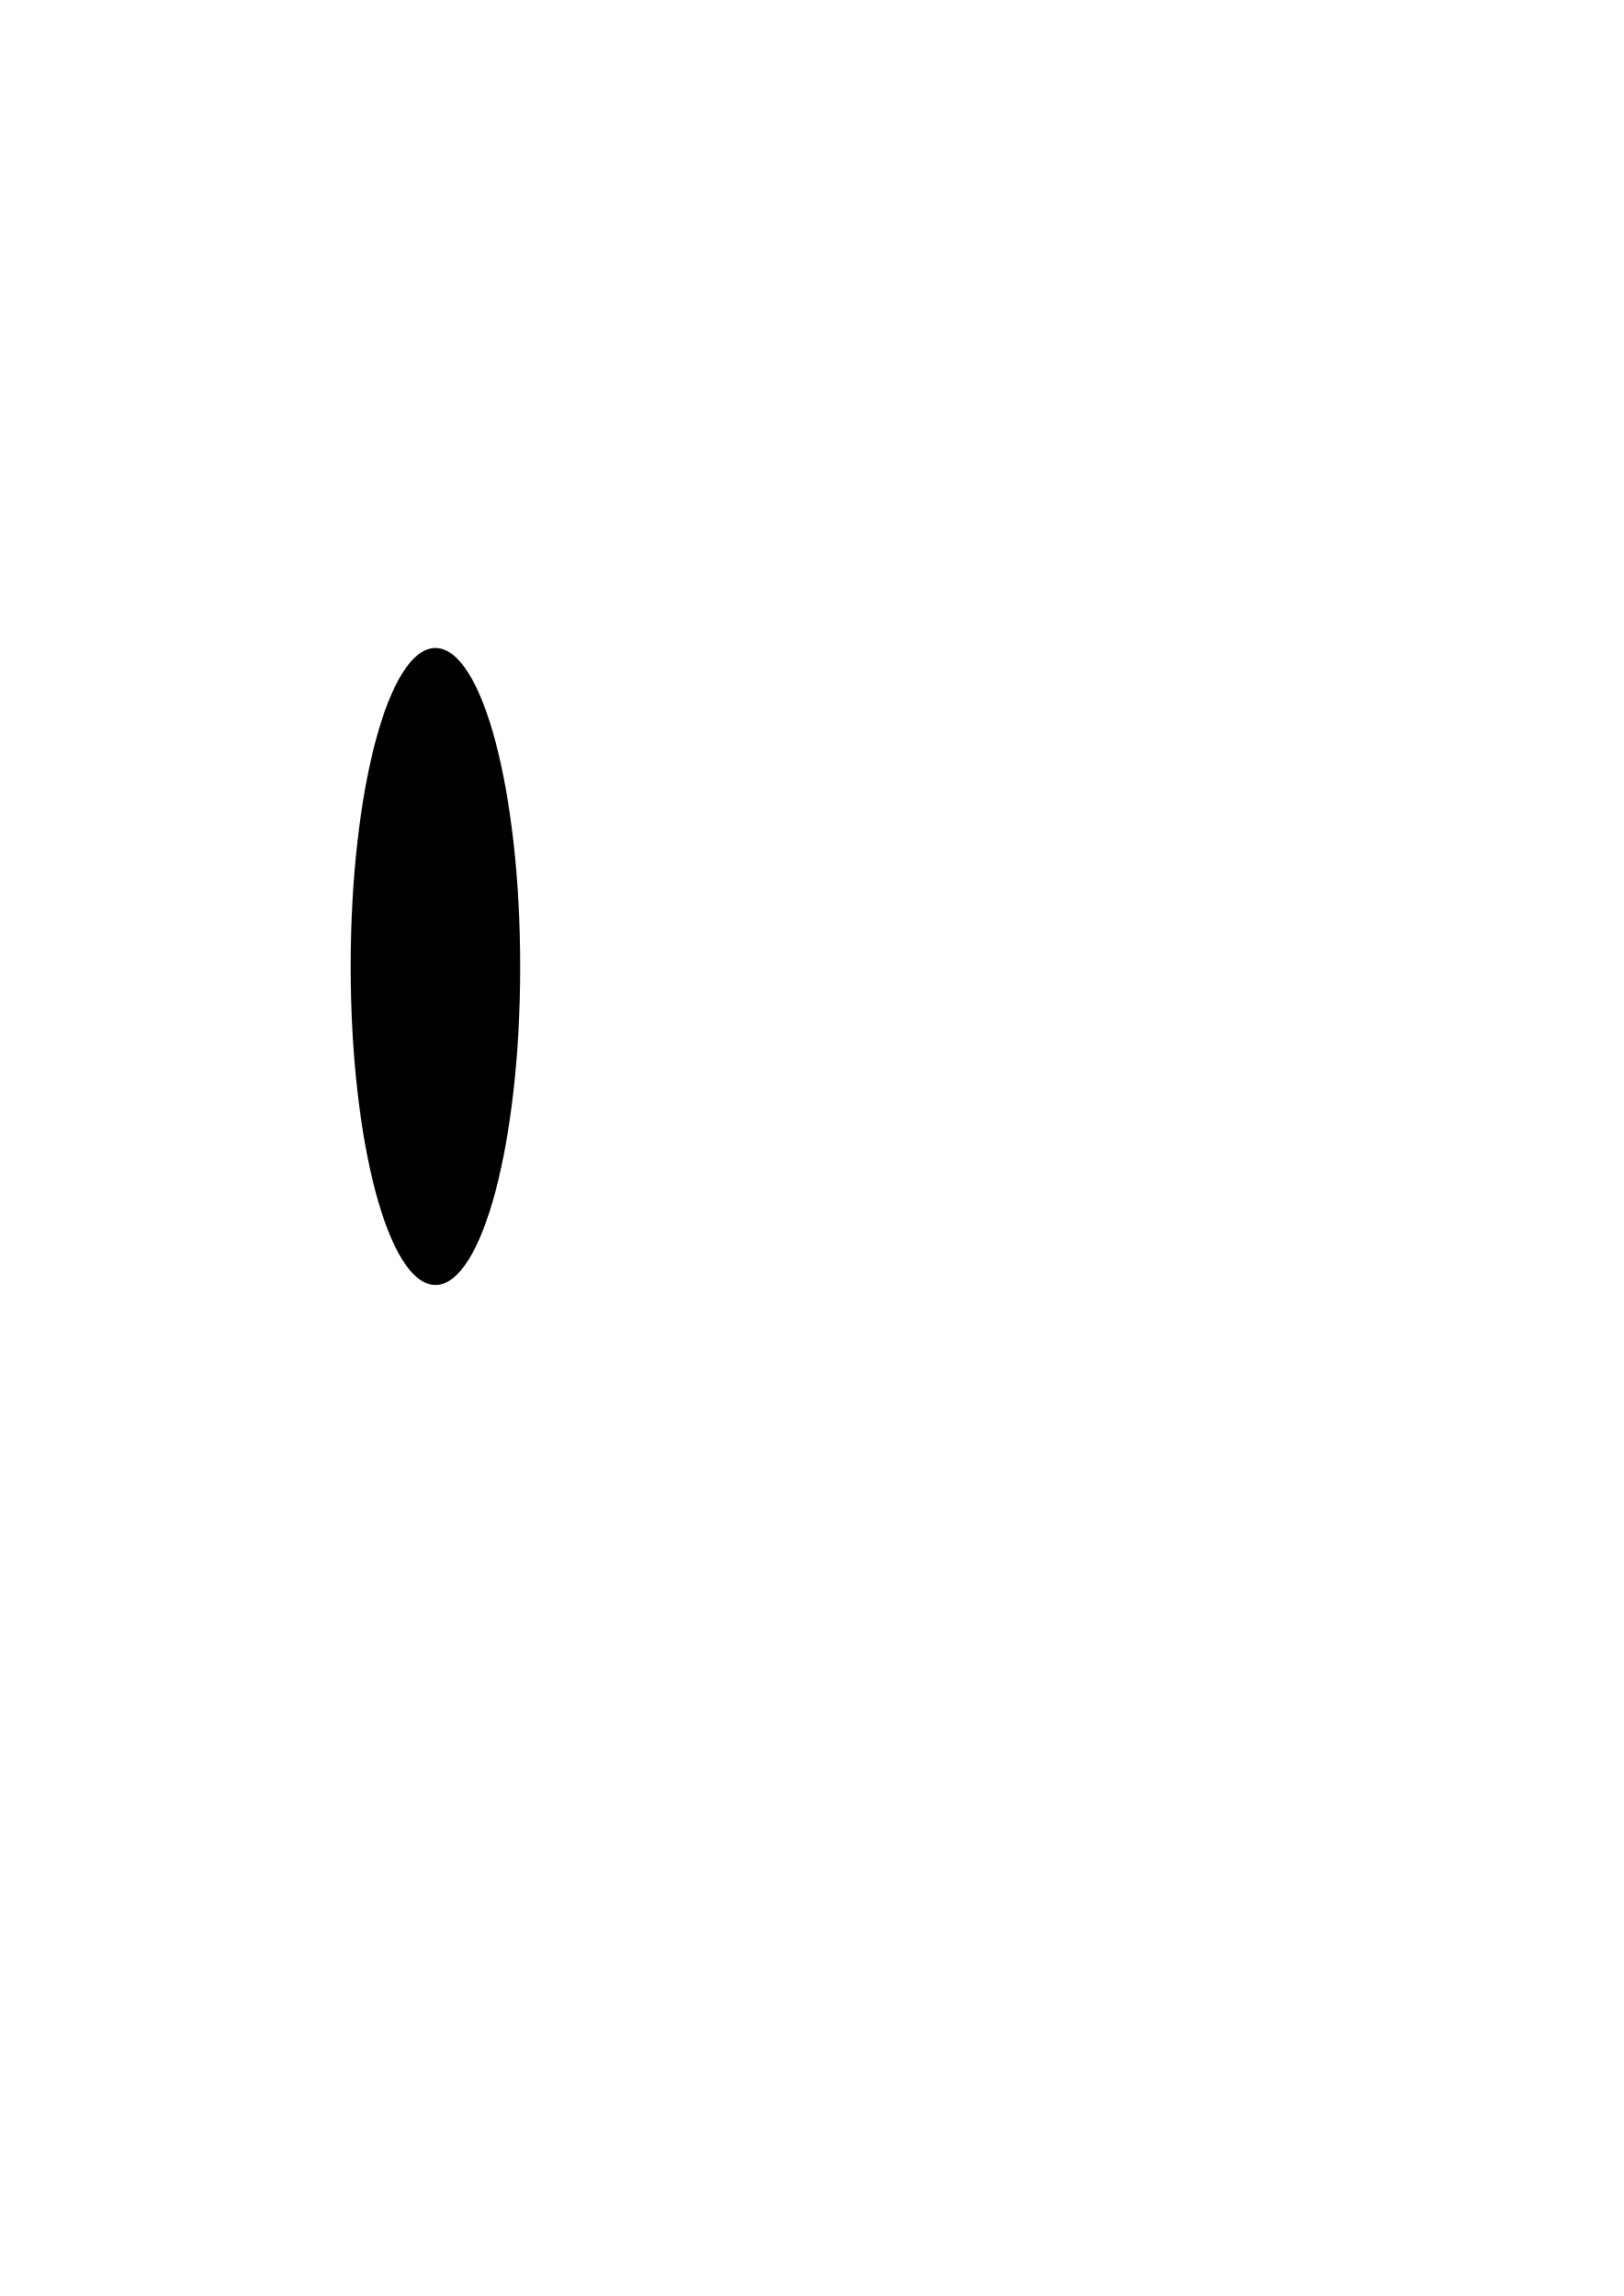
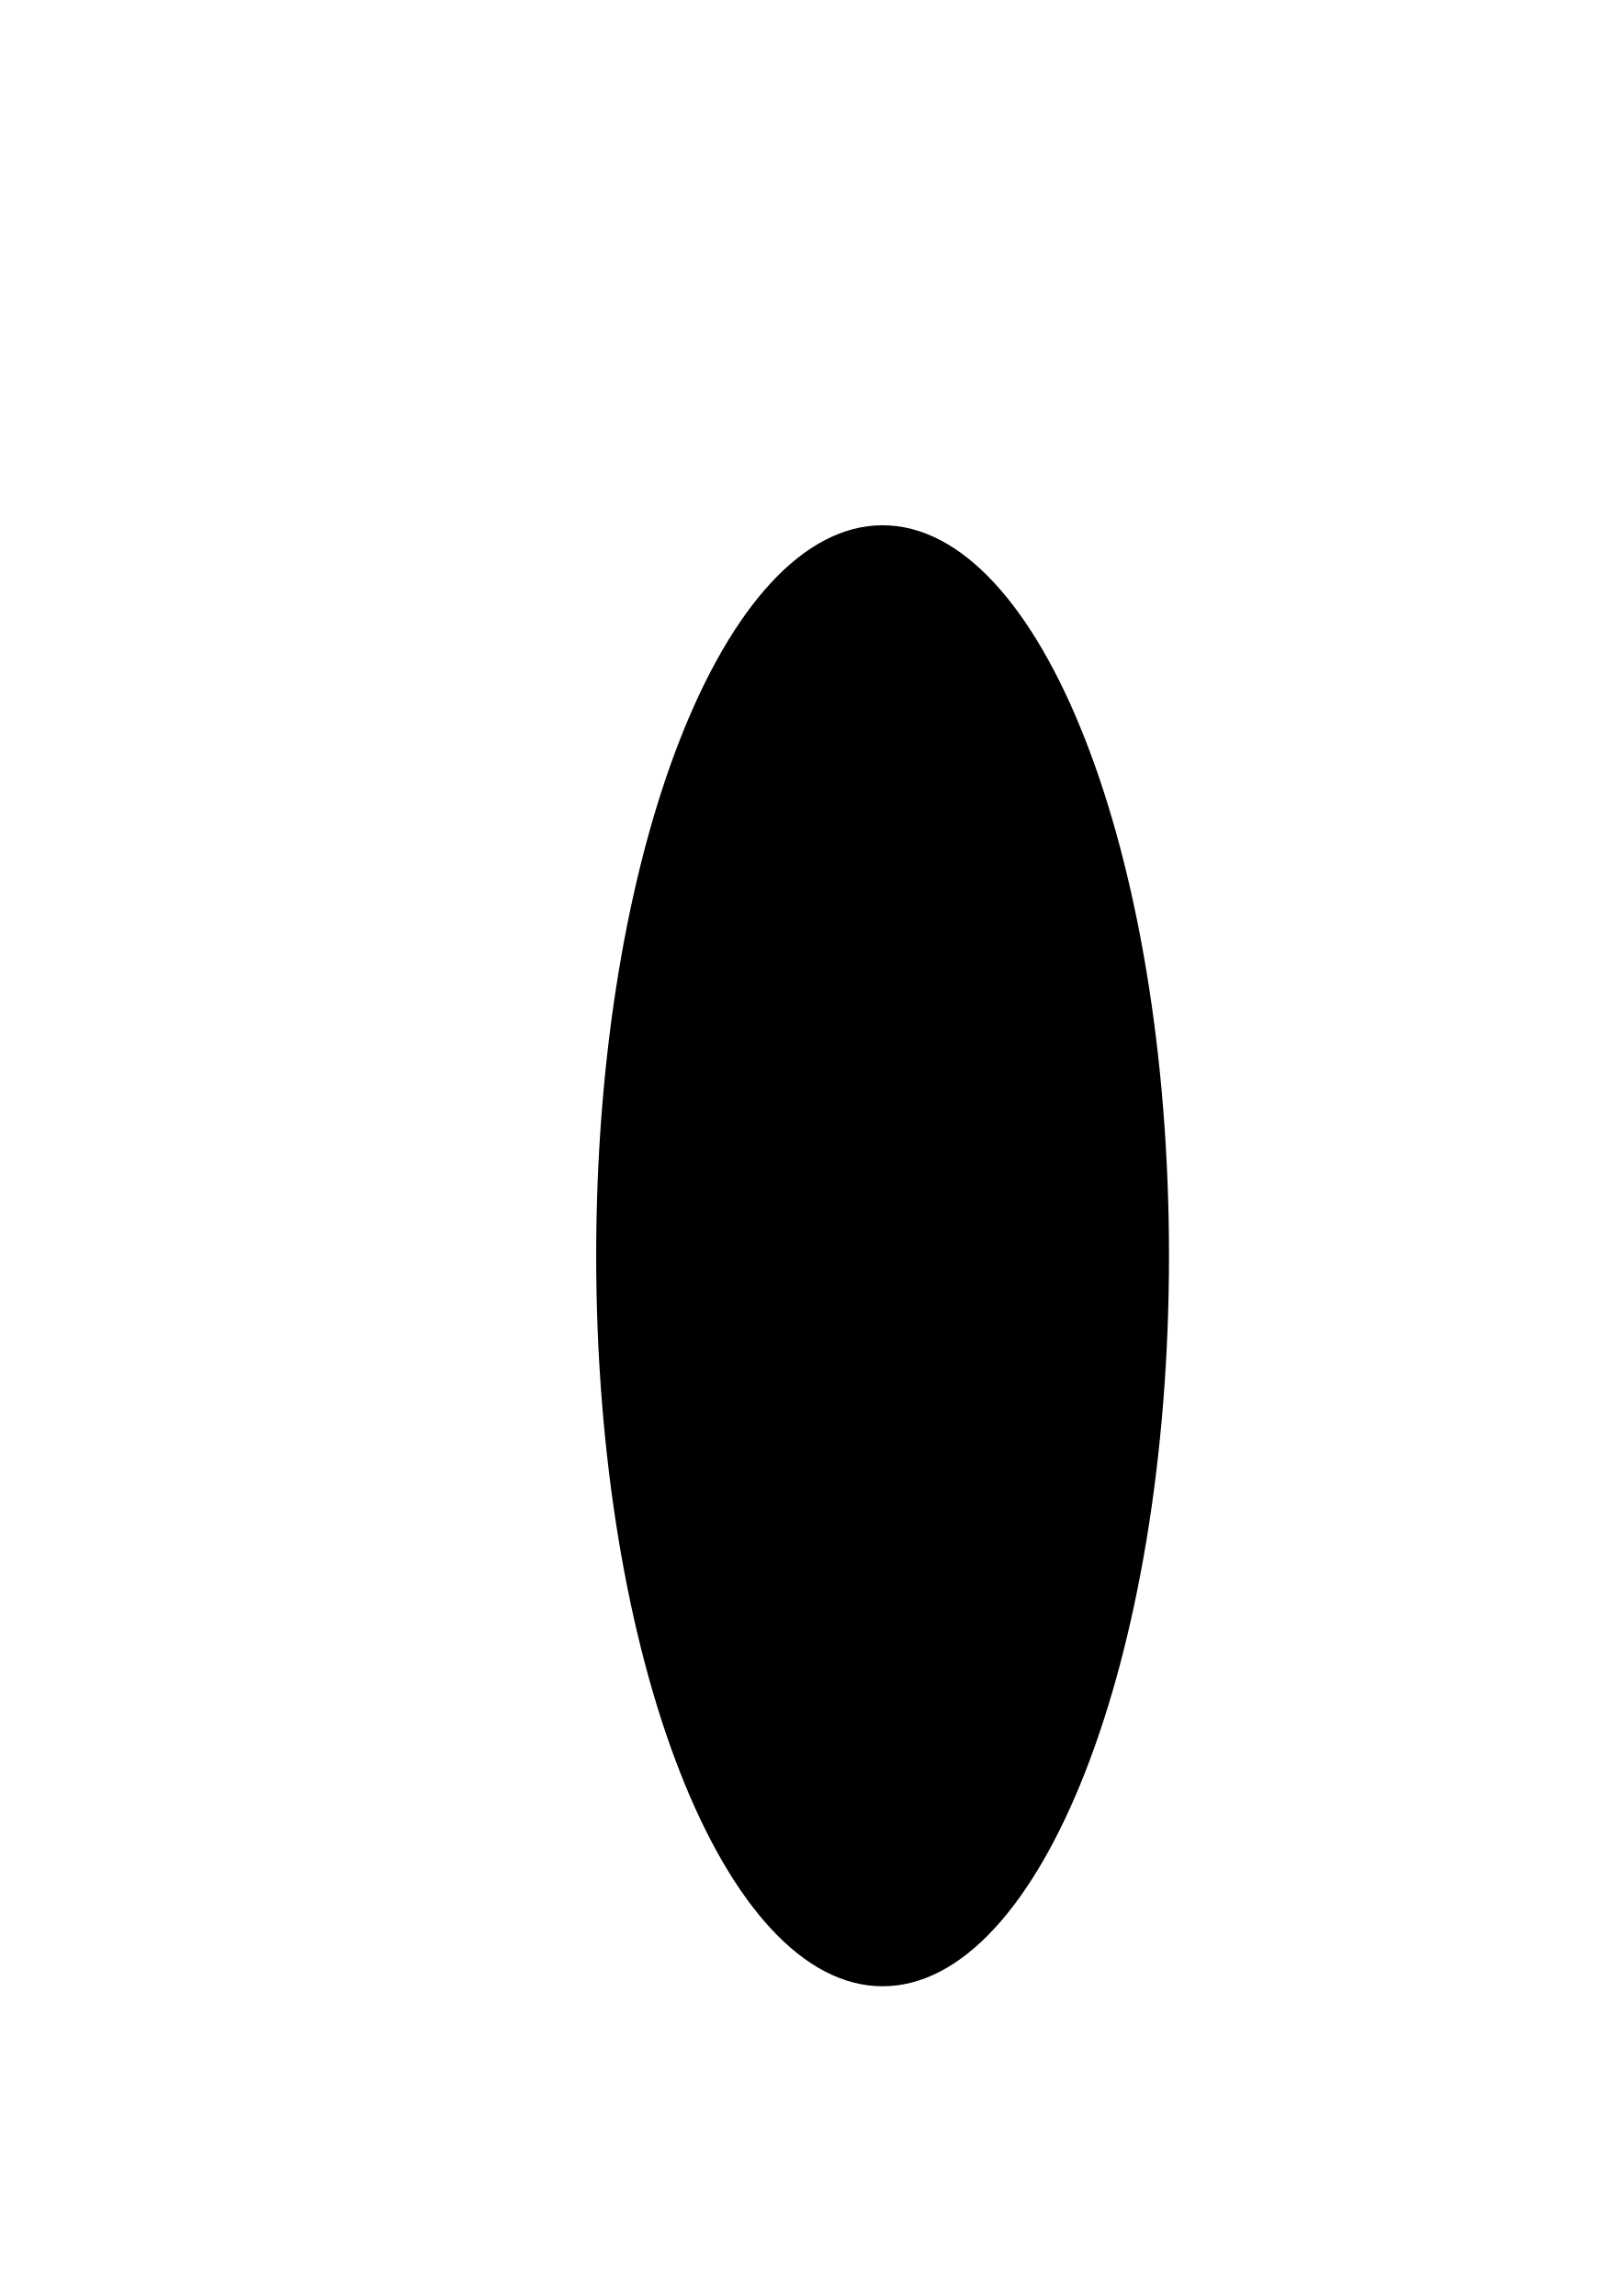
<svg xmlns="http://www.w3.org/2000/svg" width="210mm" height="297mm" viewBox="0 0 210 297" version="1.1" id="svg8">
-   <defs id="defs2">
-     </defs>
+   <defs id="defs2" />
  <g id="layer1">
-     <ellipse id="path86" cx="56.318" cy="125.021" rx="10.961" ry="41.199" style="stroke-width:0.265" />
+     <ellipse id="path10" cx="114.149" cy="162.44" rx="37.042" ry="94.494" style="stroke-width:0.265" />
  </g>
</svg>
